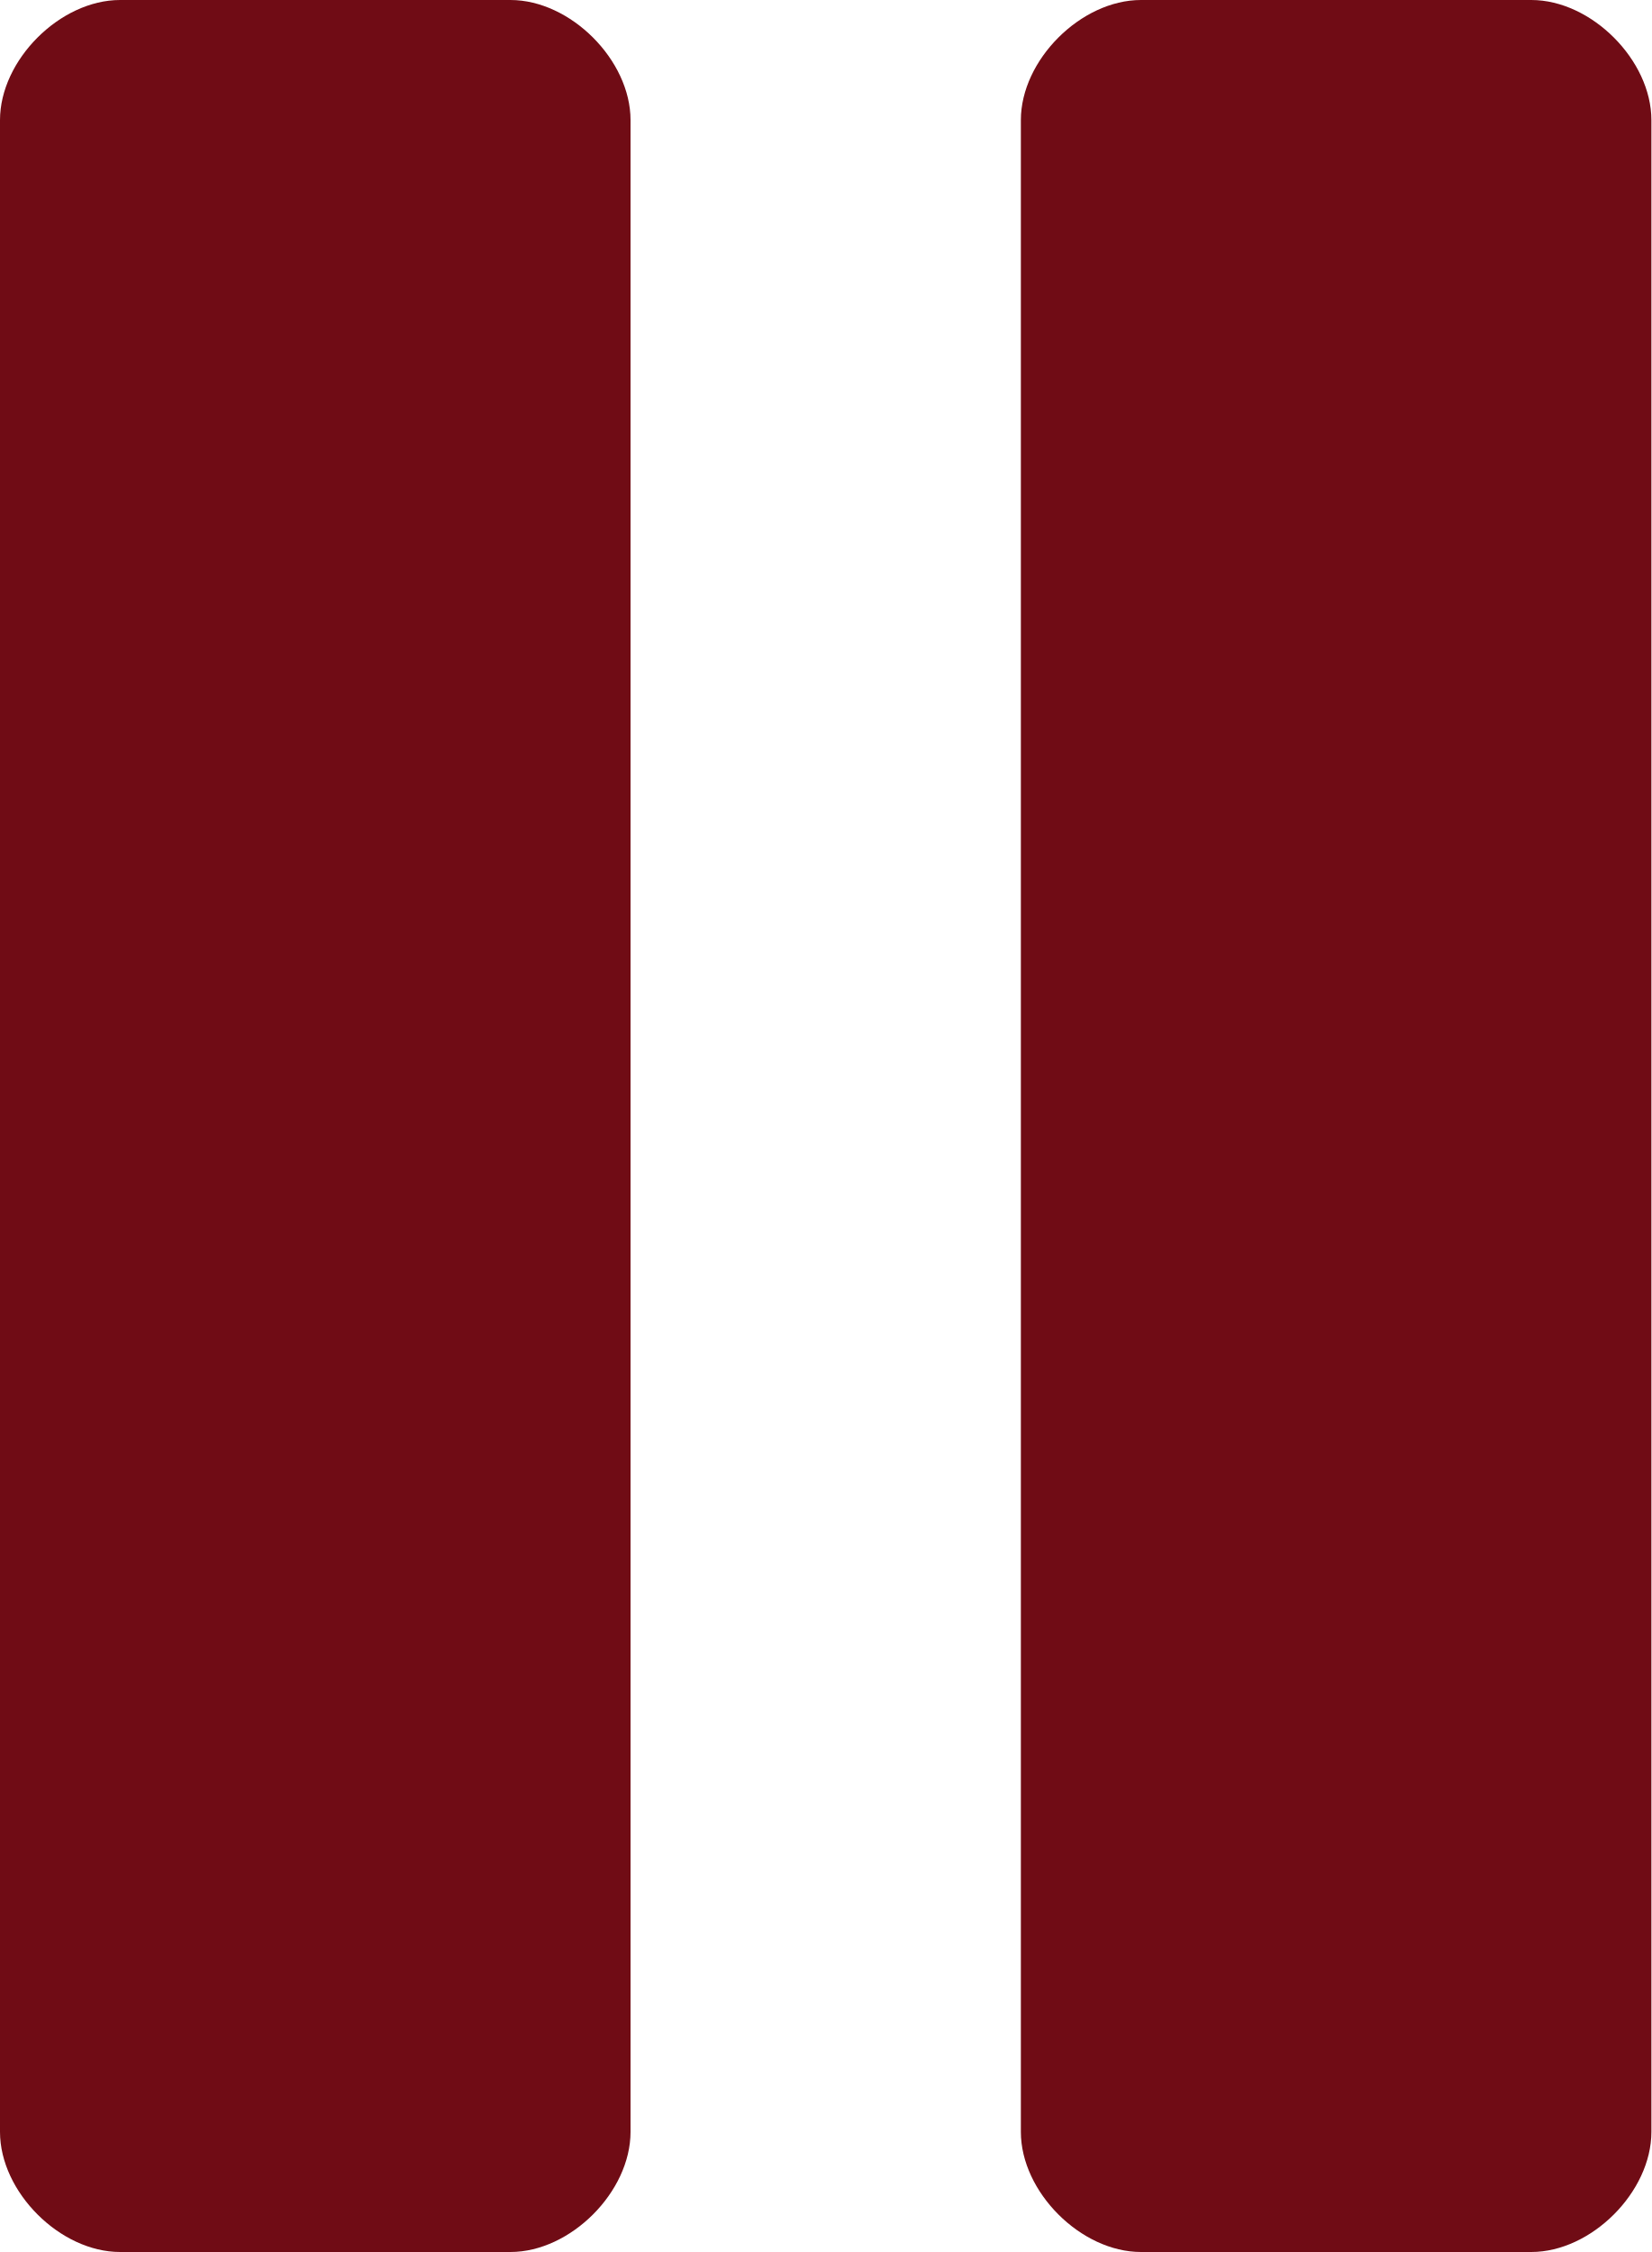
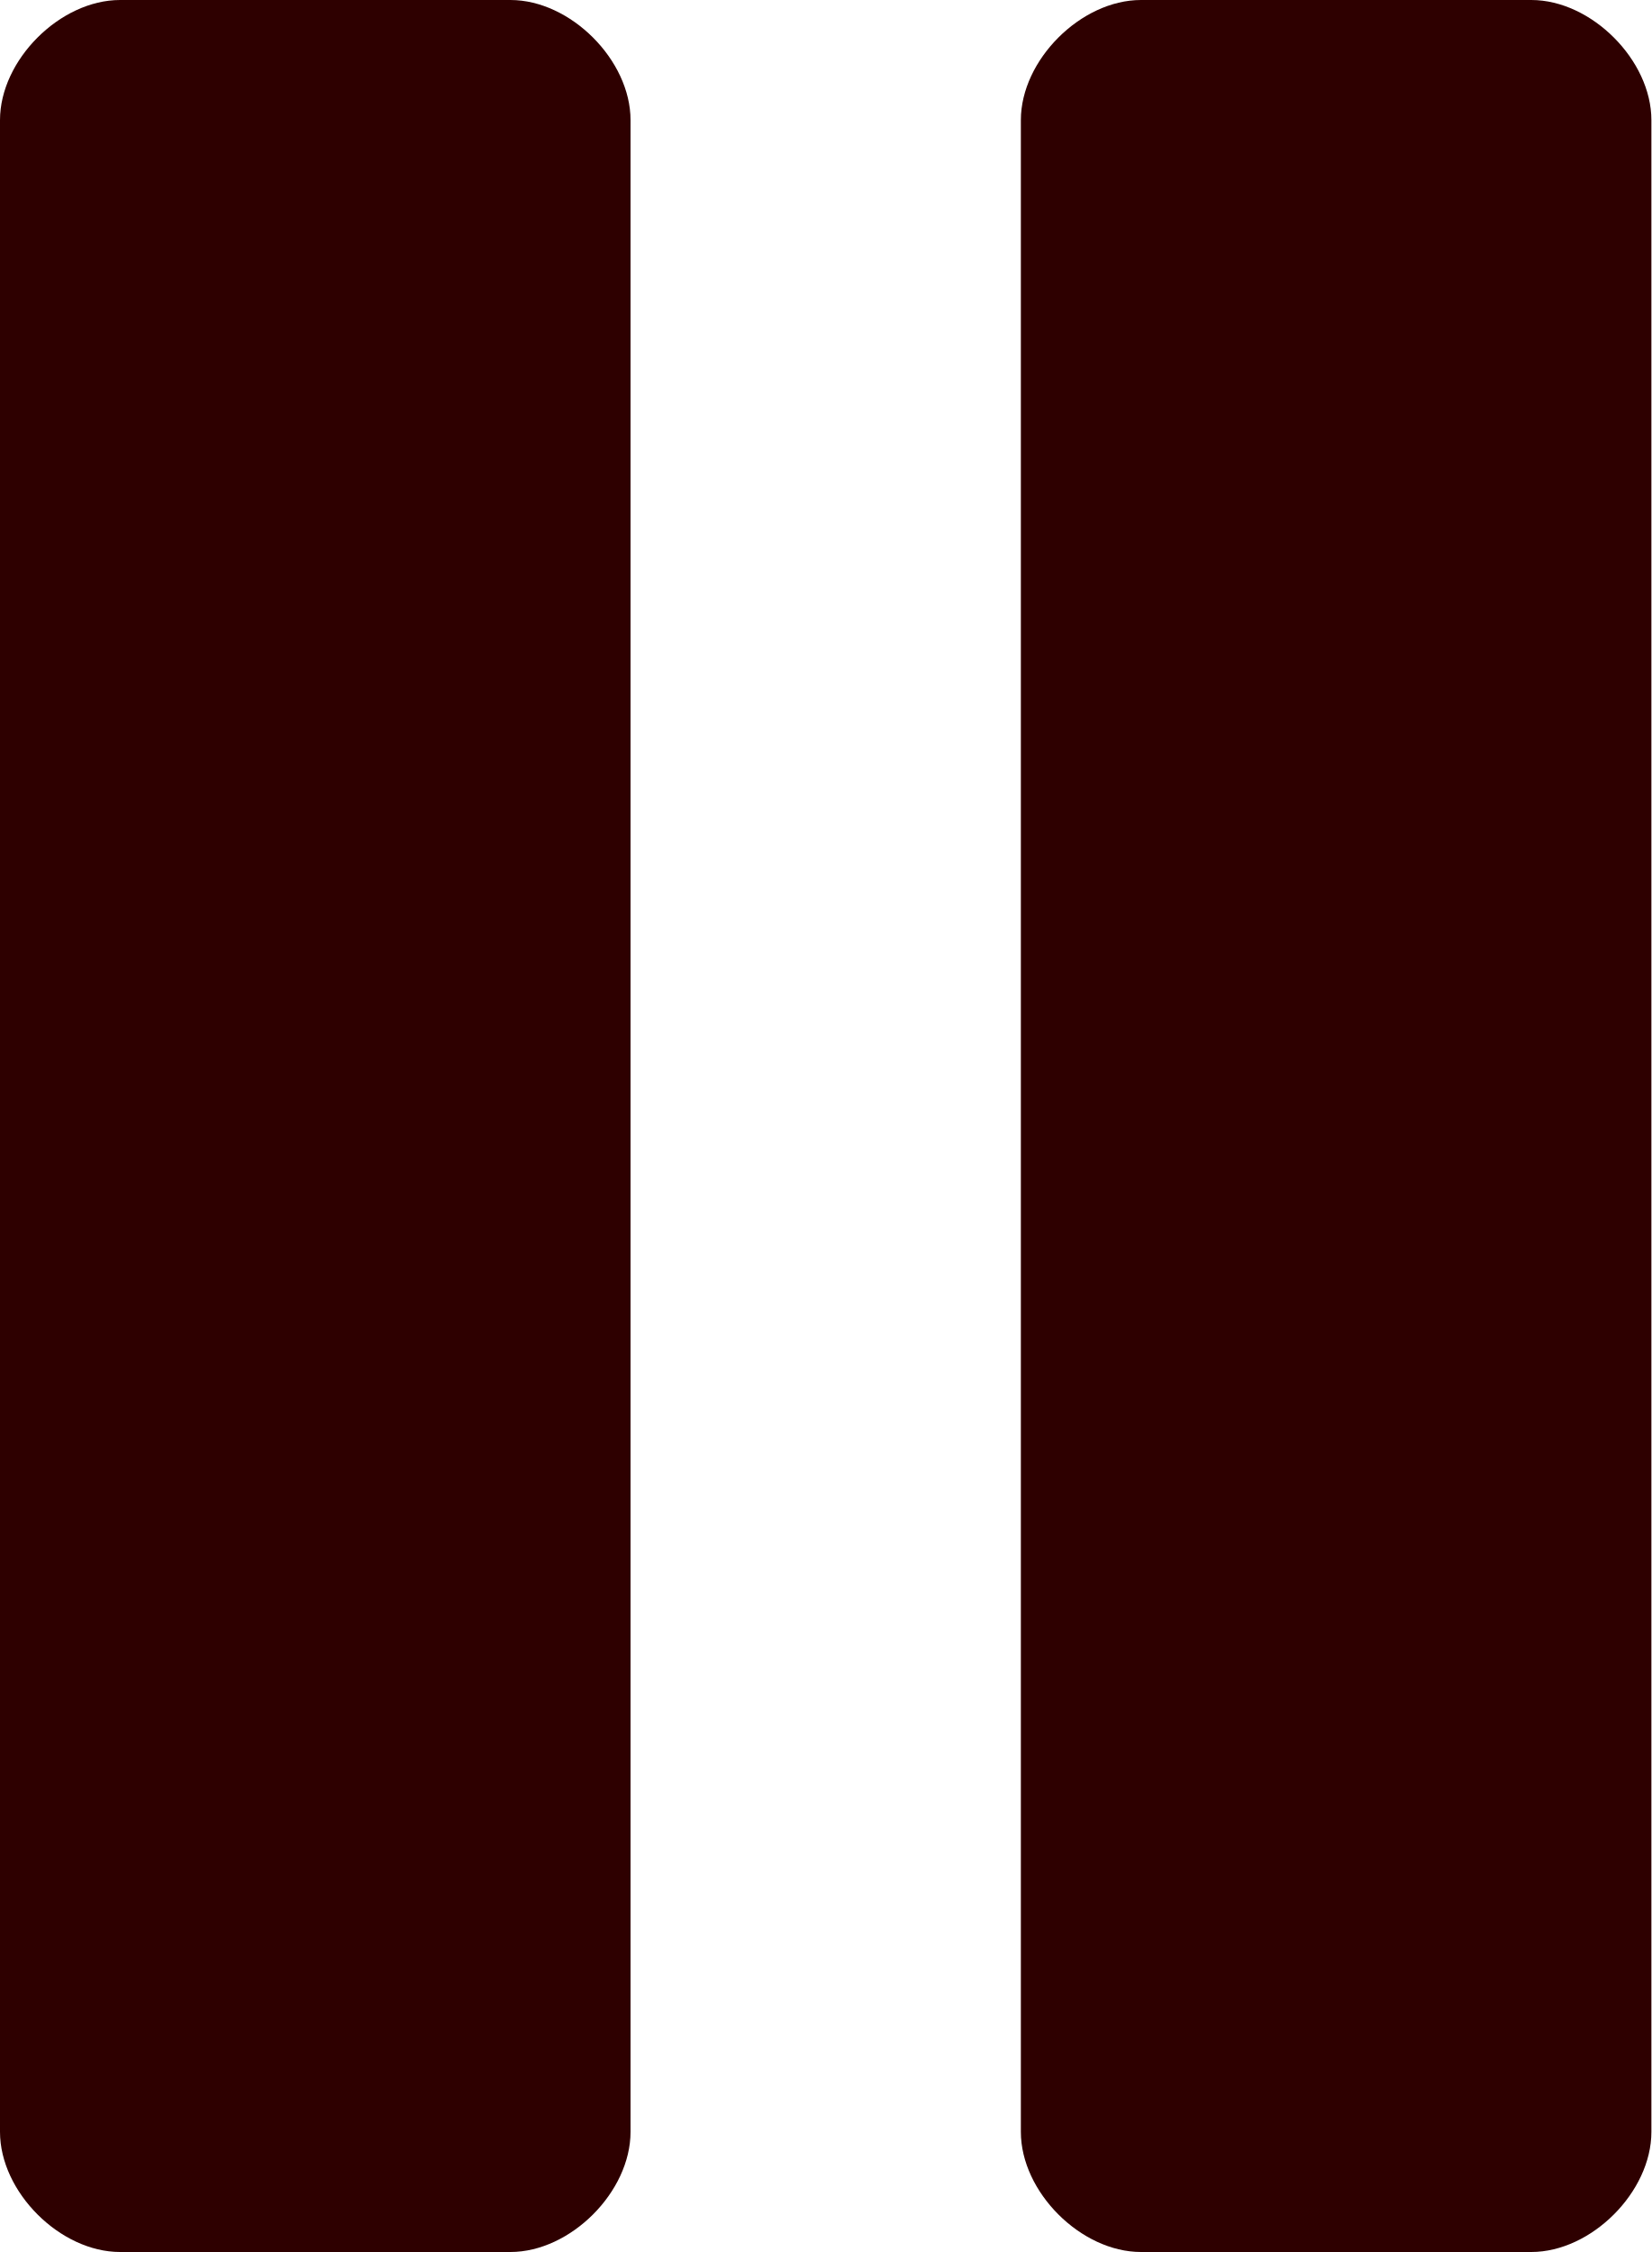
<svg xmlns="http://www.w3.org/2000/svg" version="1.1" id="Layer_1" x="0px" y="0px" viewBox="0 0 11 15" style="enable-background:new 0 0 11 15;" xml:space="preserve">
  <style type="text/css">
- 	.st0{fill-rule:evenodd;clip-rule:evenodd;fill:#700C15;}
+ 	.st0{fill-rule:evenodd;clip-rule:evenodd;fill:#2E0000;}
</style>
  <path class="st0" d="M7.6,0h2.6C10.6,0,11,0.4,11,0.8v13.4c0,0.4-0.4,0.8-0.8,0.8H7.6c-0.4,0-0.8-0.4-0.8-0.8V0.8  C6.8,0.4,7.2,0,7.6,0z M0.8,0h2.6c0.4,0,0.8,0.4,0.8,0.8v13.4c0,0.4-0.4,0.8-0.8,0.8H0.8C0.4,15,0,14.6,0,14.2V0.8  C0,0.4,0.4,0,0.8,0z" />
</svg>
